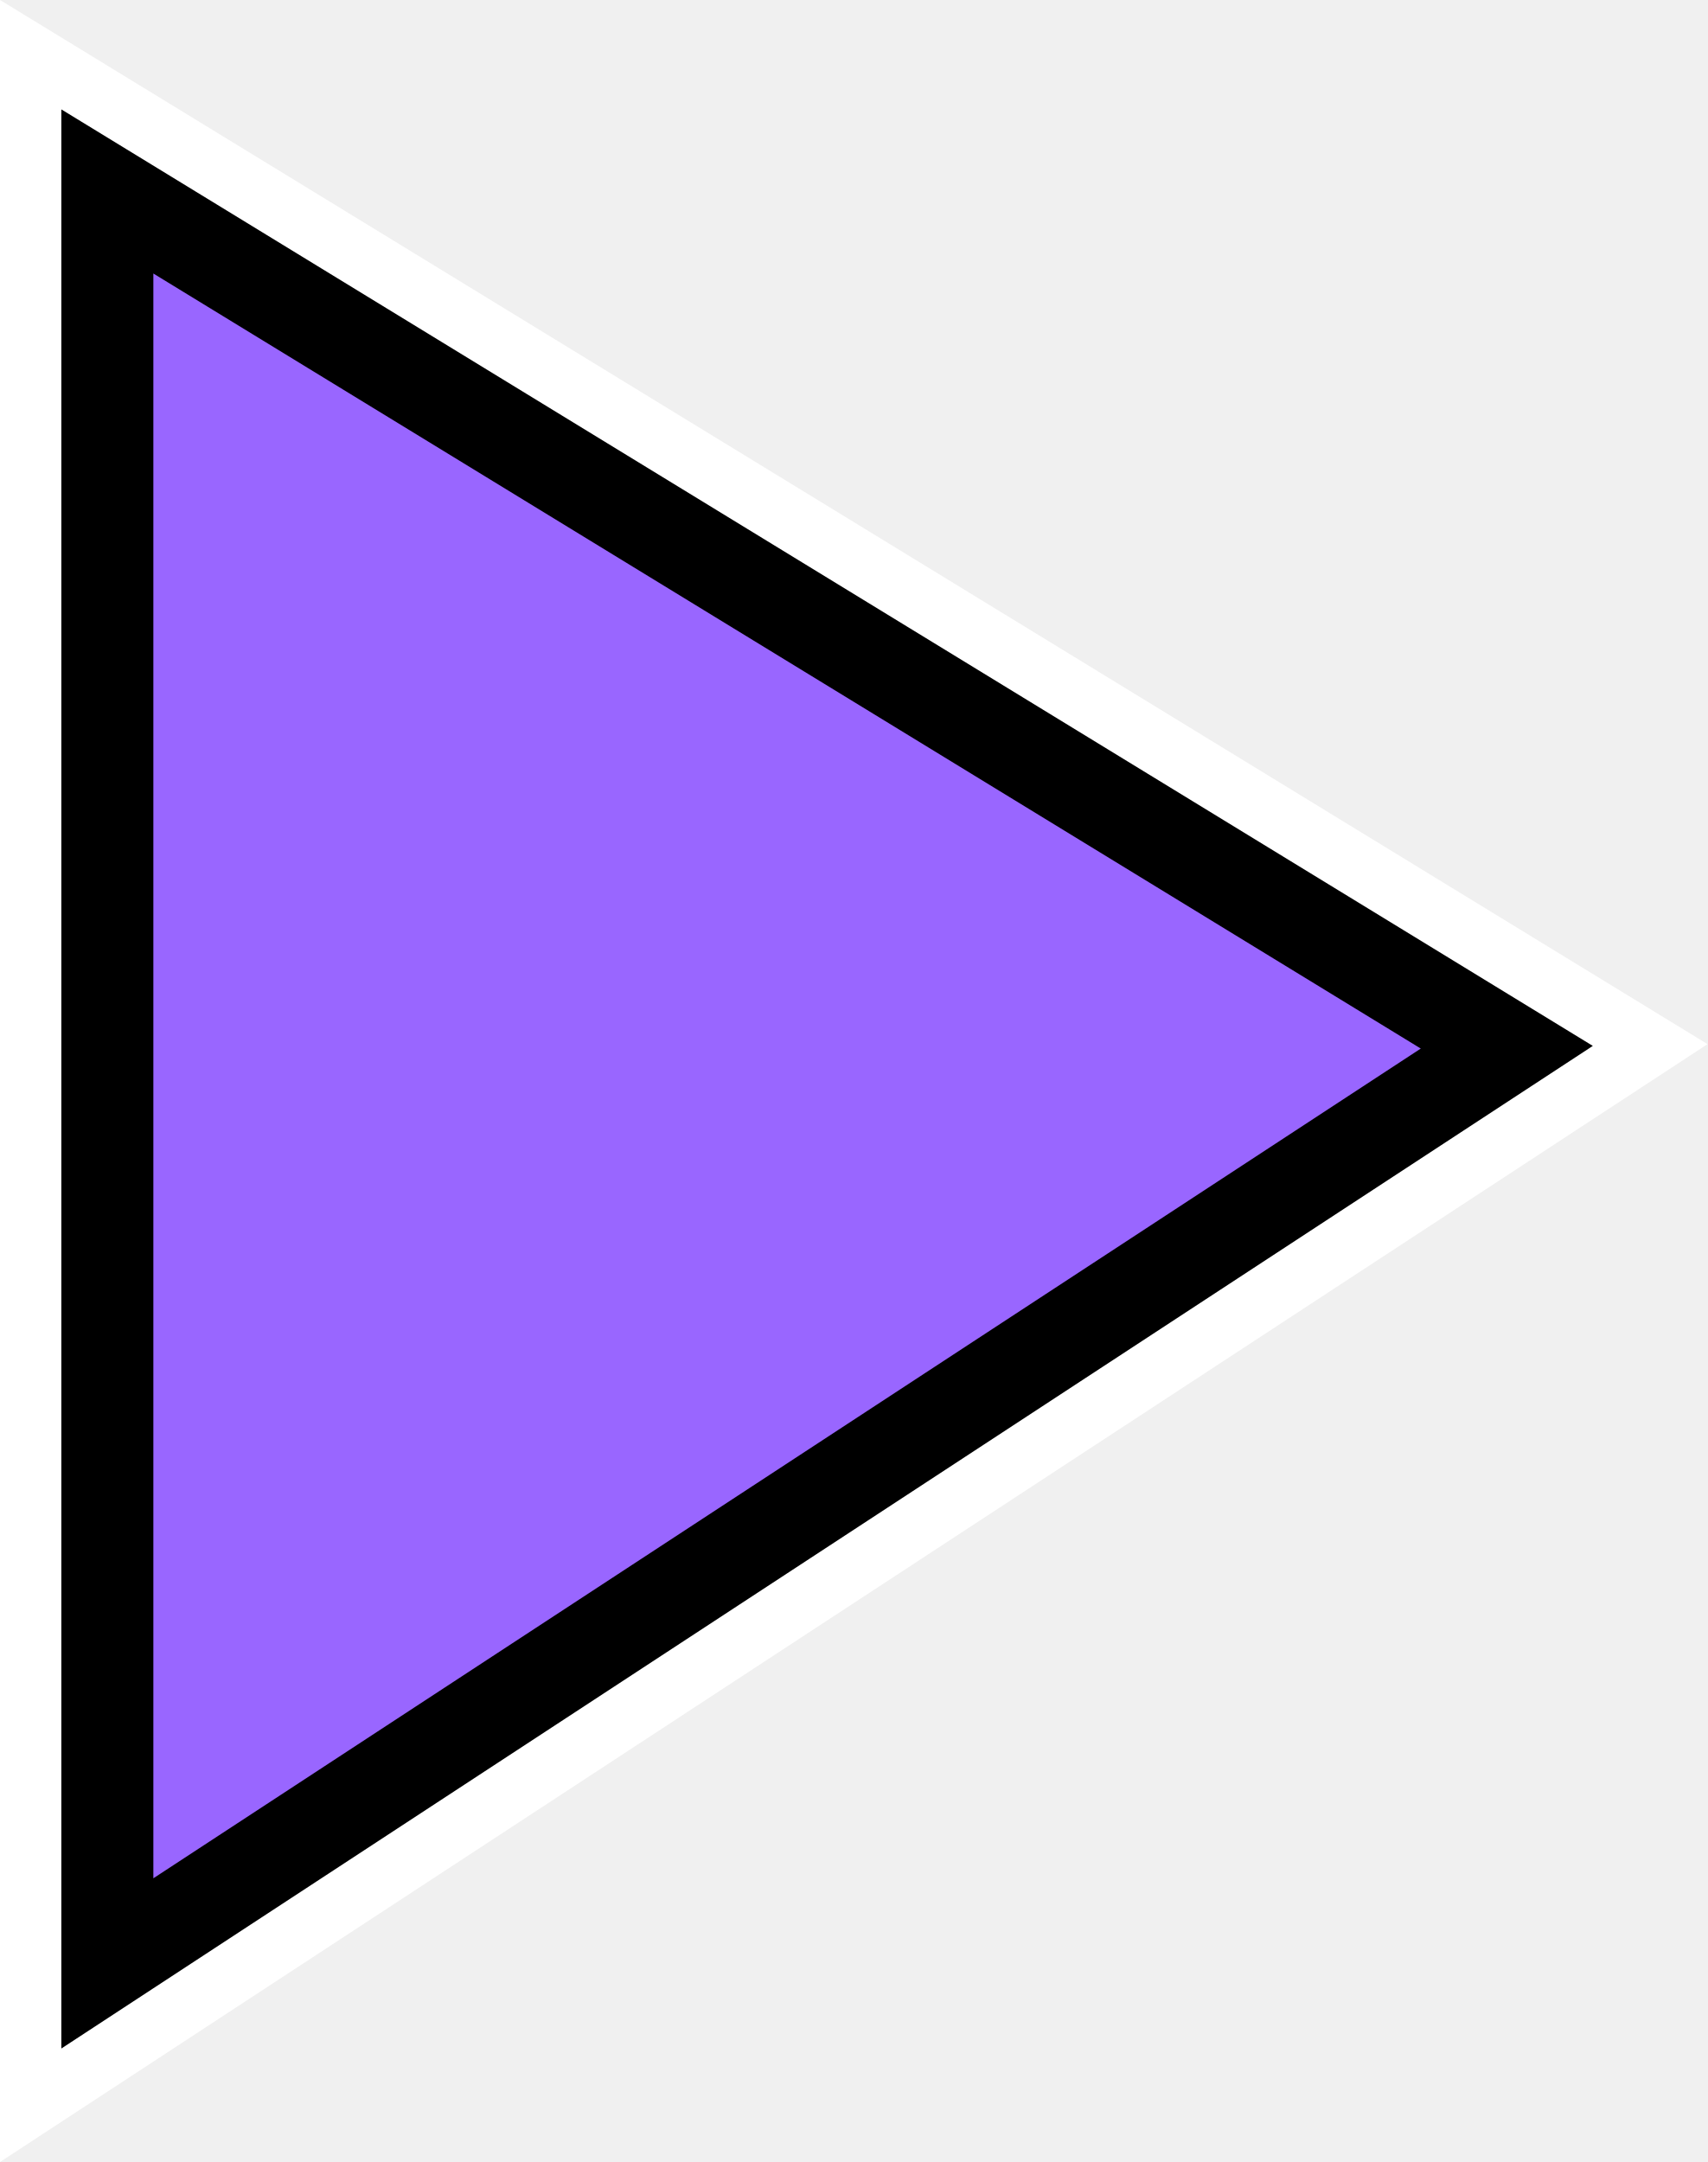
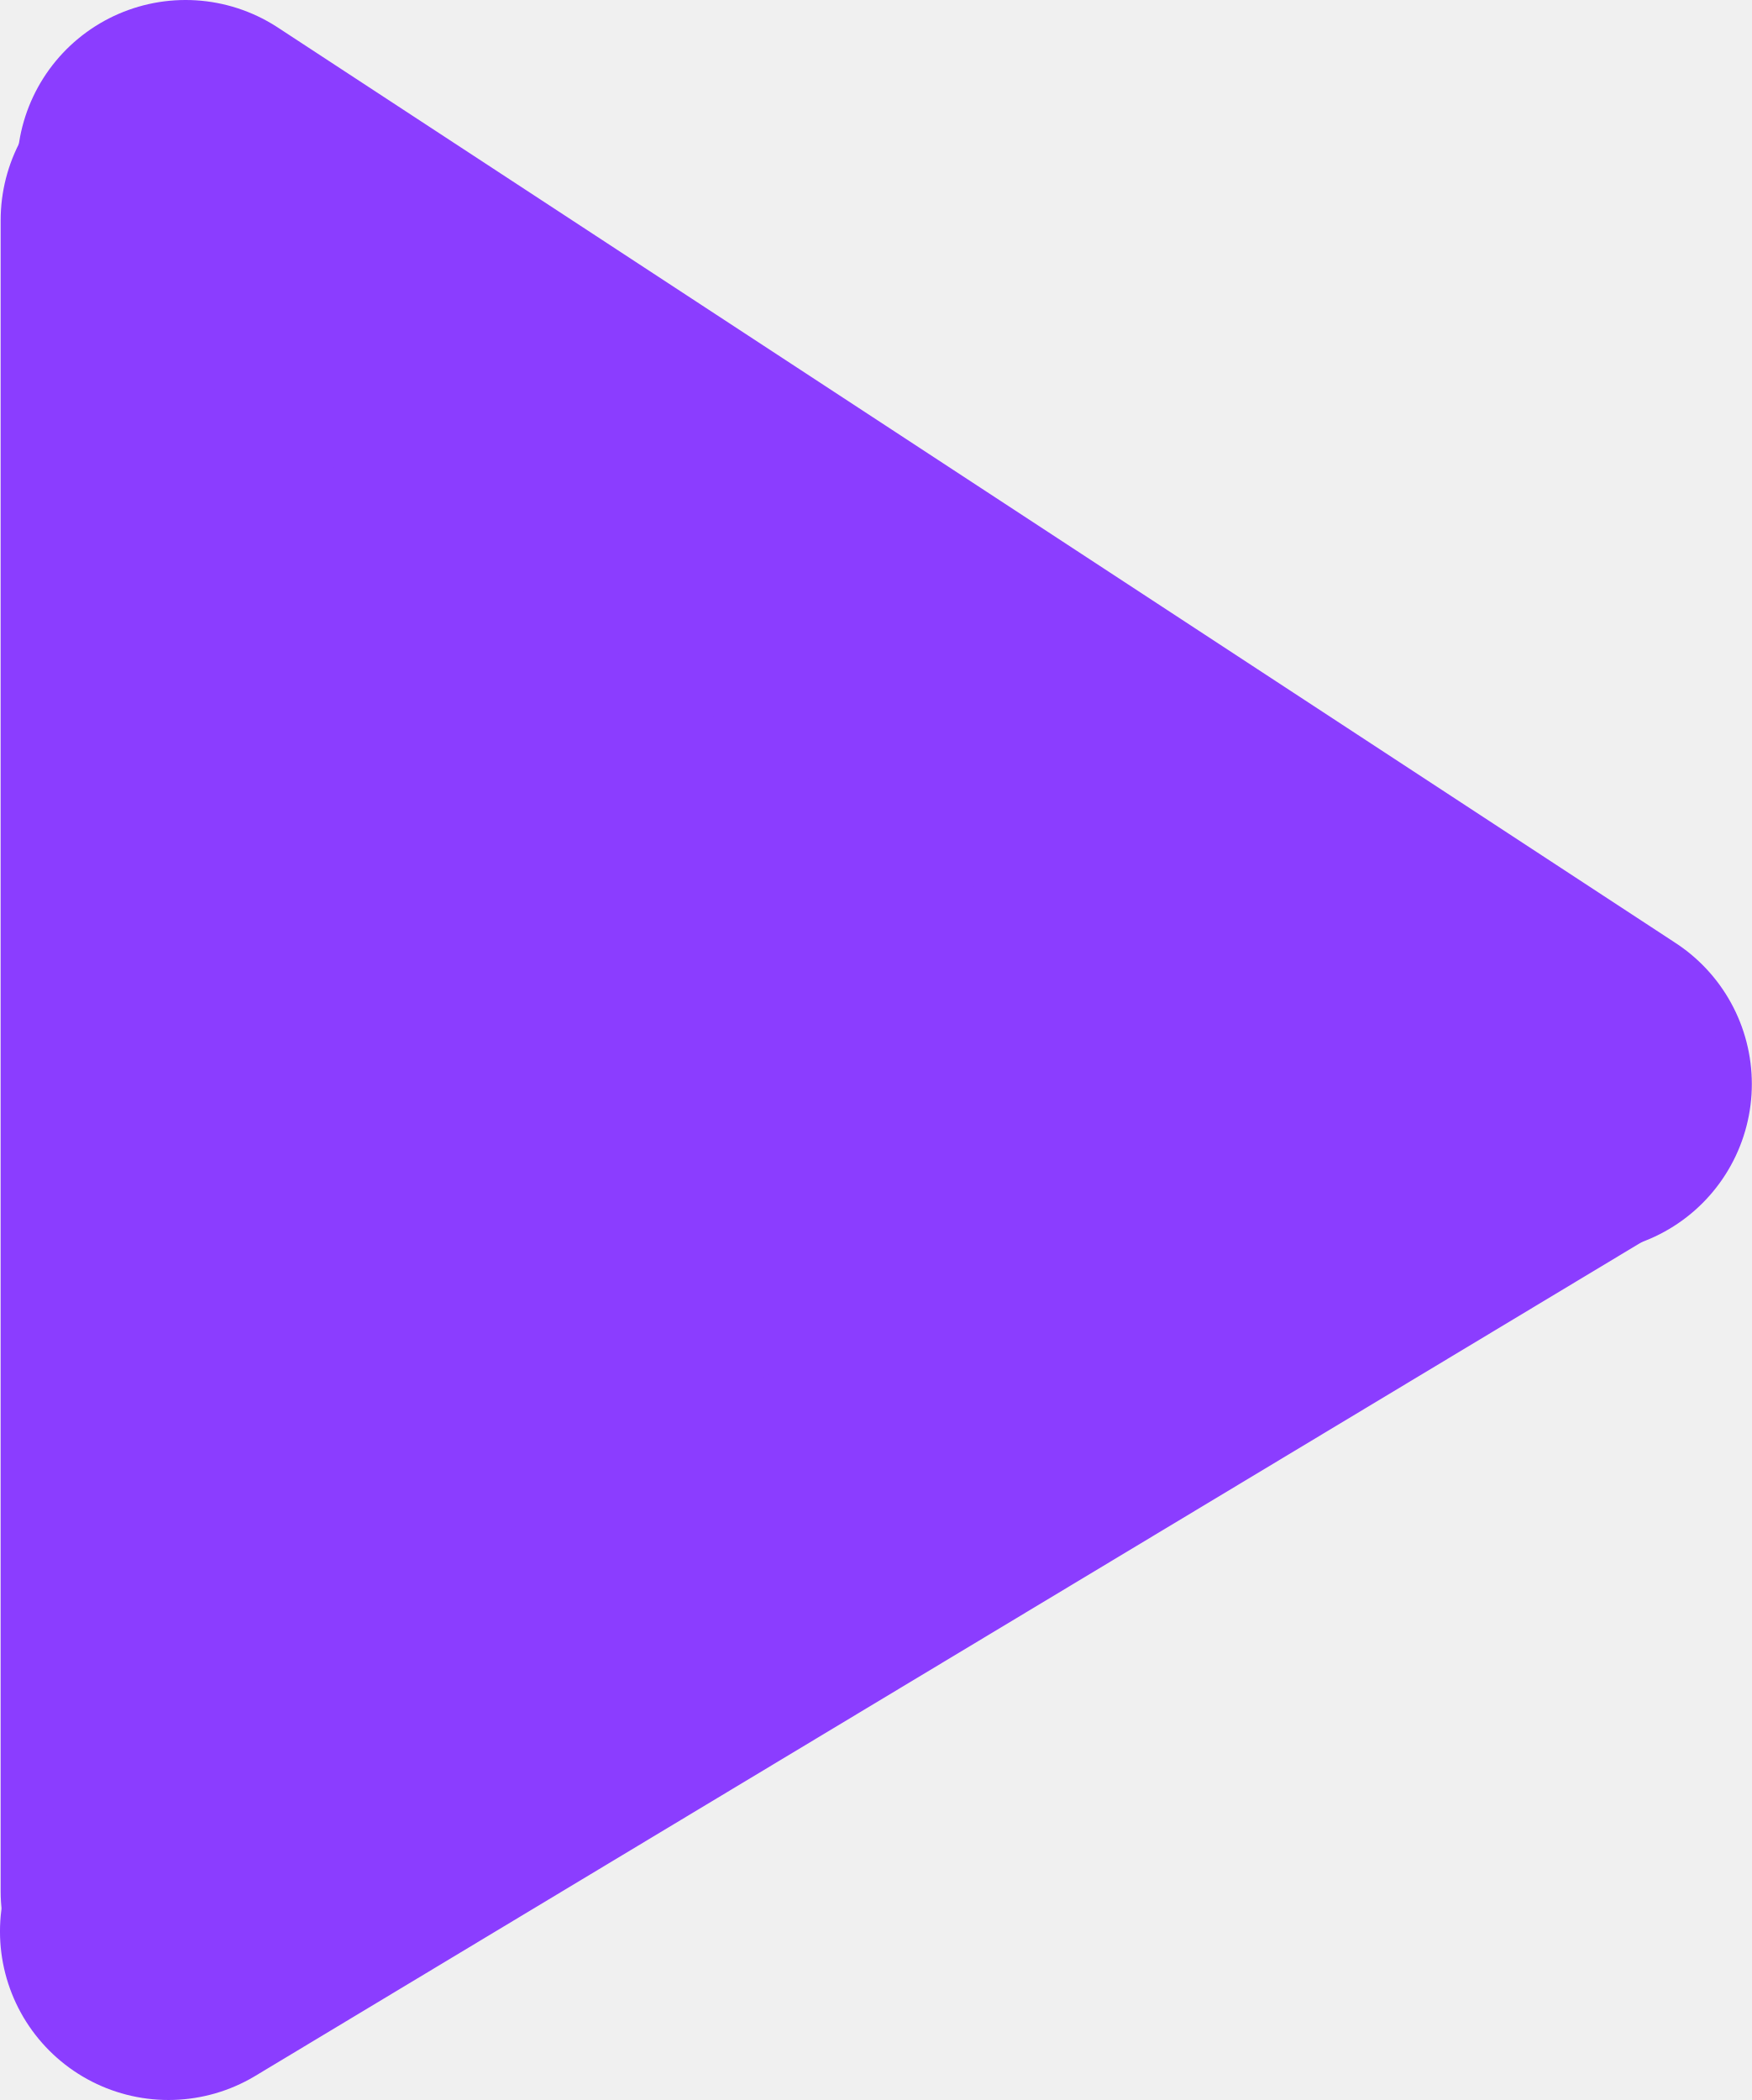
- <svg xmlns="http://www.w3.org/2000/svg" version="1.1" width="55.67" height="70.488" viewBox="0,0,55.67,70.488">
-   <g transform="translate(-213.6872,-144.8719)">
-     <g stroke-miterlimit="10">
-       <path d="M217.187,208.885v-57.771l45.626,27.901z" fill="none" stroke="#ffffff" stroke-width="7" />
-       <path d="M217.187,208.885v-57.771l45.626,27.901z" fill="#9966ff" stroke="#000000" stroke-width="3" />
+ <svg xmlns="http://www.w3.org/2000/svg" version="1.1" width="59.786" height="71.659" viewBox="0,0,59.786,71.659">
+   <g transform="translate(-211.4185,-144.8252)">
+     <g data-paper-data="{&quot;isPaintingLayer&quot;:true}" fill-rule="nonzero" stroke-linejoin="miter" stroke-miterlimit="10" stroke-dasharray="" stroke-dashoffset="0" style="mix-blend-mode: normal">
+       <g>
+         <path d="M216.705,212.031v-54.596l42.221,17.714l-7.037,14.074z" fill="#8b3dff" stroke="none" stroke-width="0" stroke-linecap="butt" />
+         <path d="M217.191,209.361v-57.023" fill="none" stroke="#8b3dff" stroke-width="11.5" stroke-linecap="round" />
+         <path d="M217.751,150.575l47.704,31.24" fill="none" stroke="#8b3dff" stroke-width="11.5" stroke-linecap="round" />
+         <path d="M217.168,210.734l47.412,-28.51" fill="none" stroke="#8b3dff" stroke-width="11.5" stroke-linecap="round" />
+       </g>
    </g>
  </g>
</svg>
